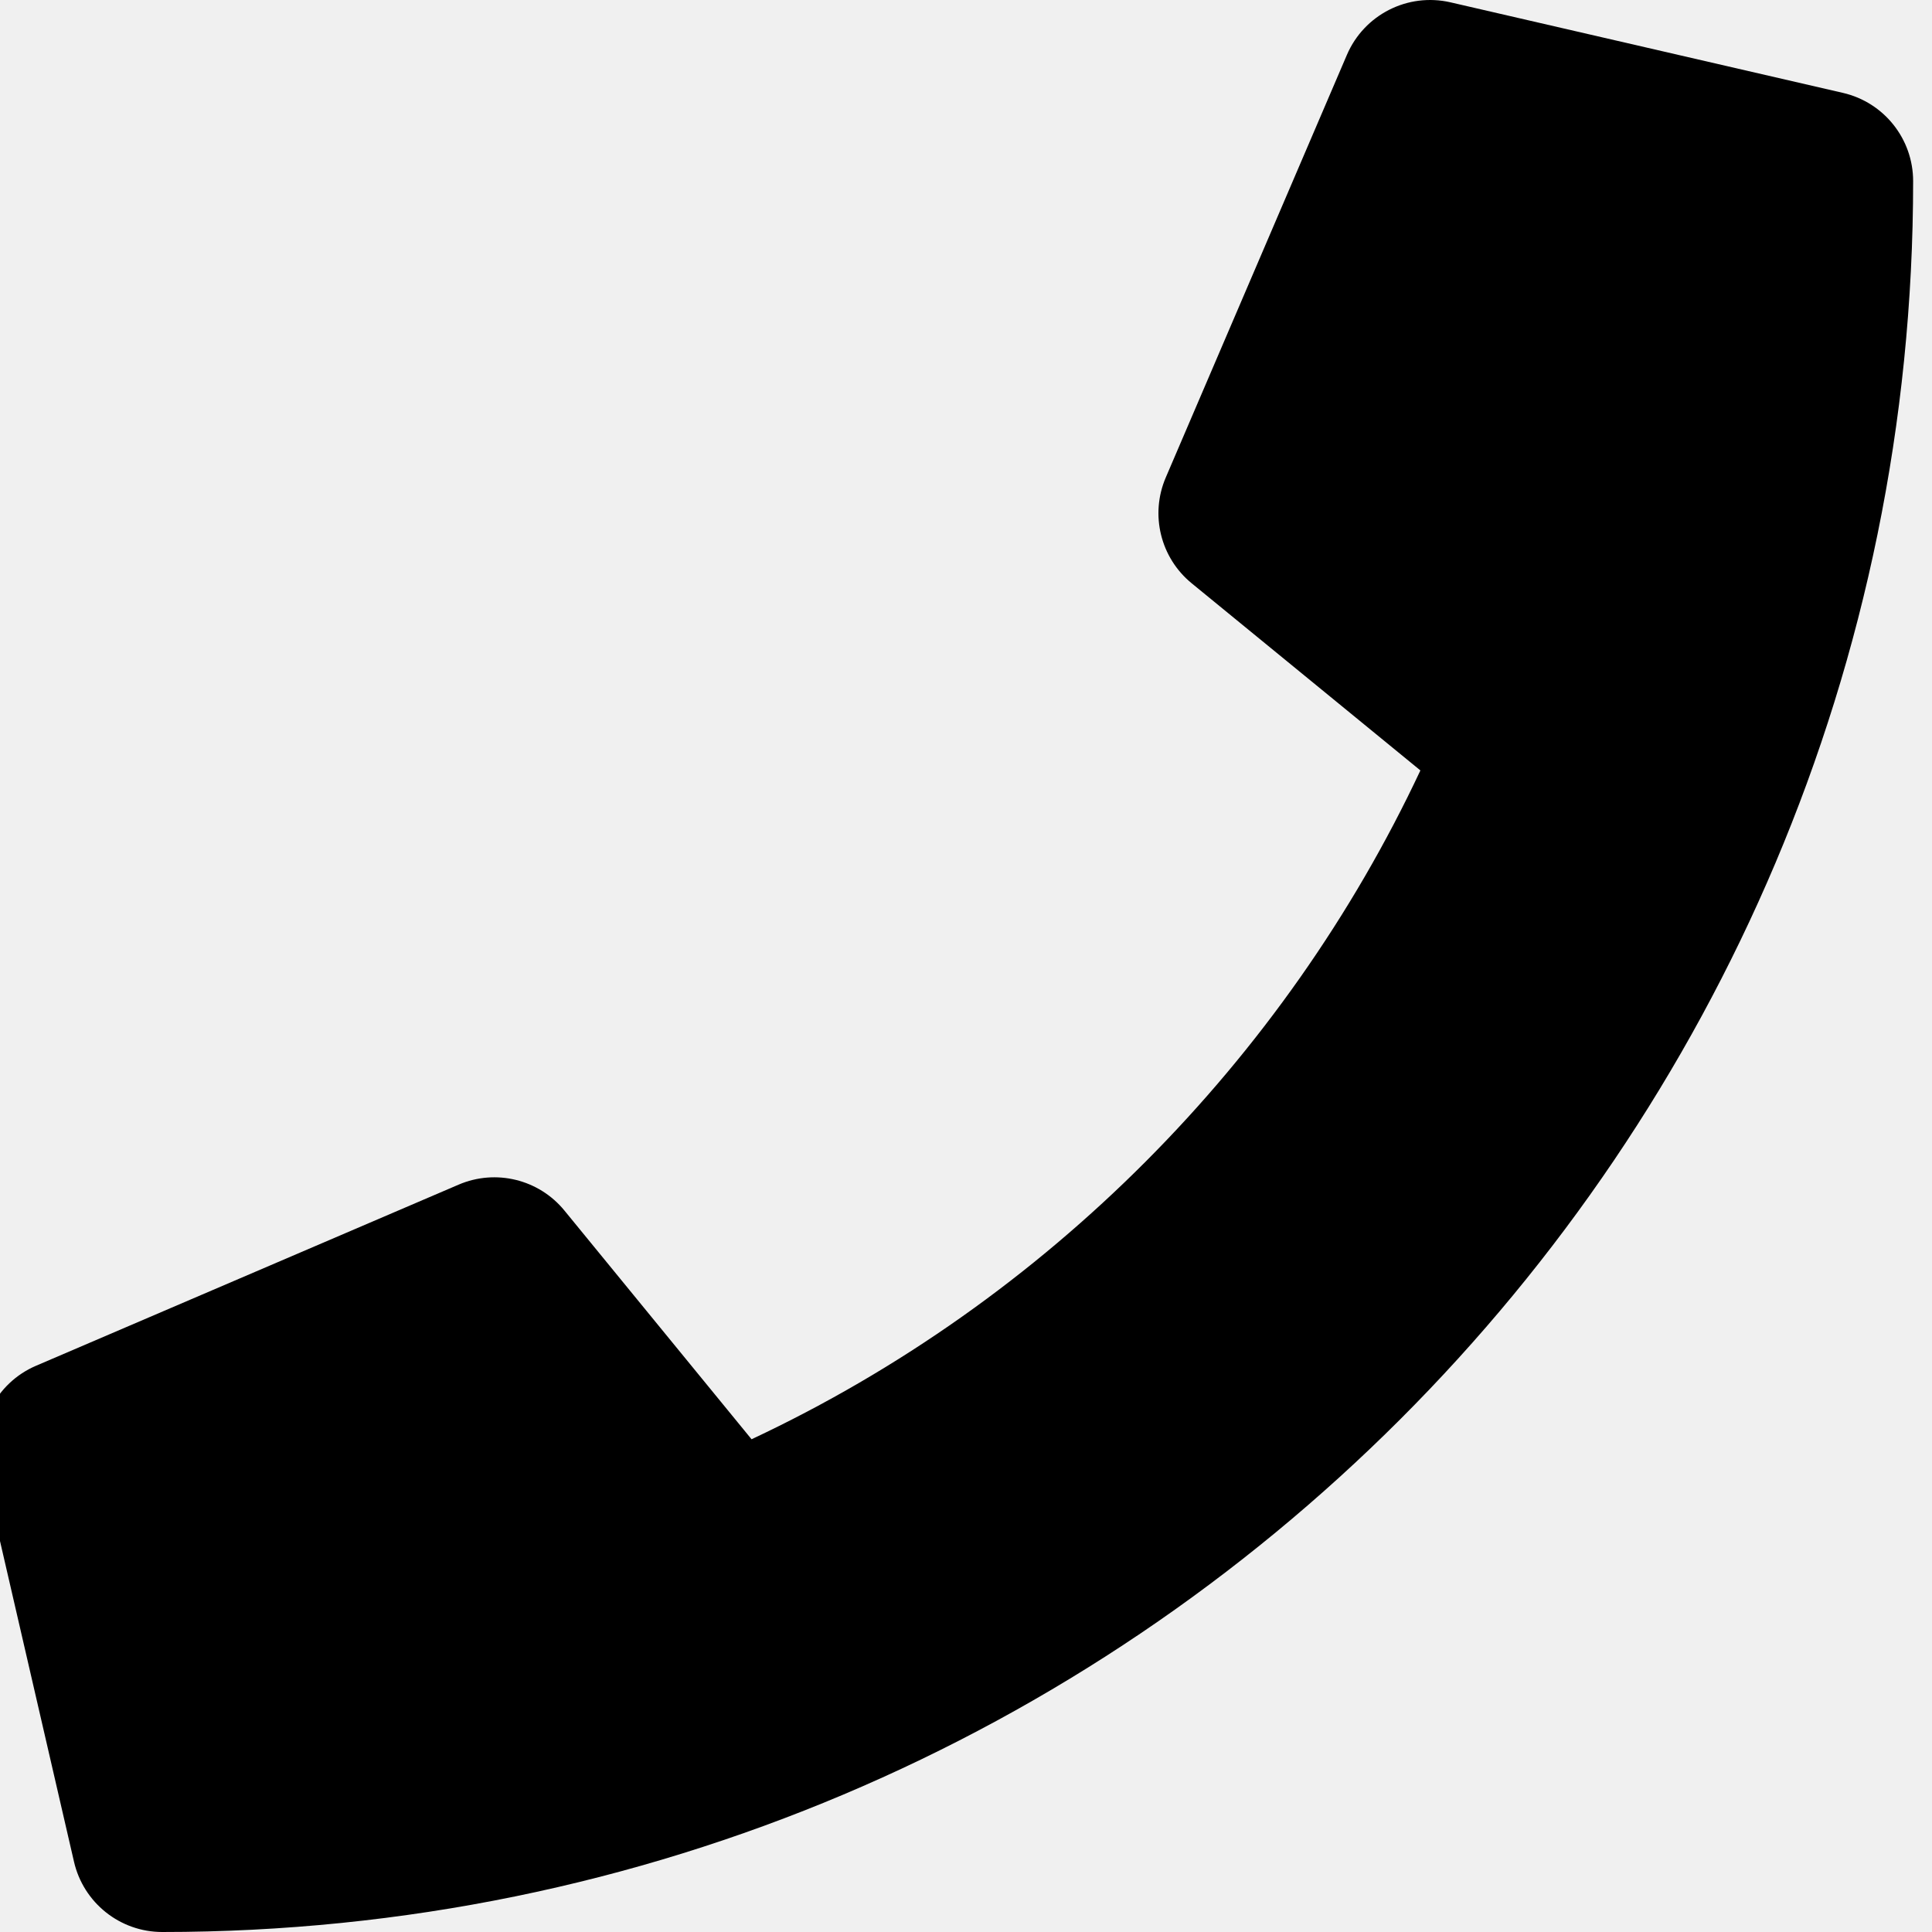
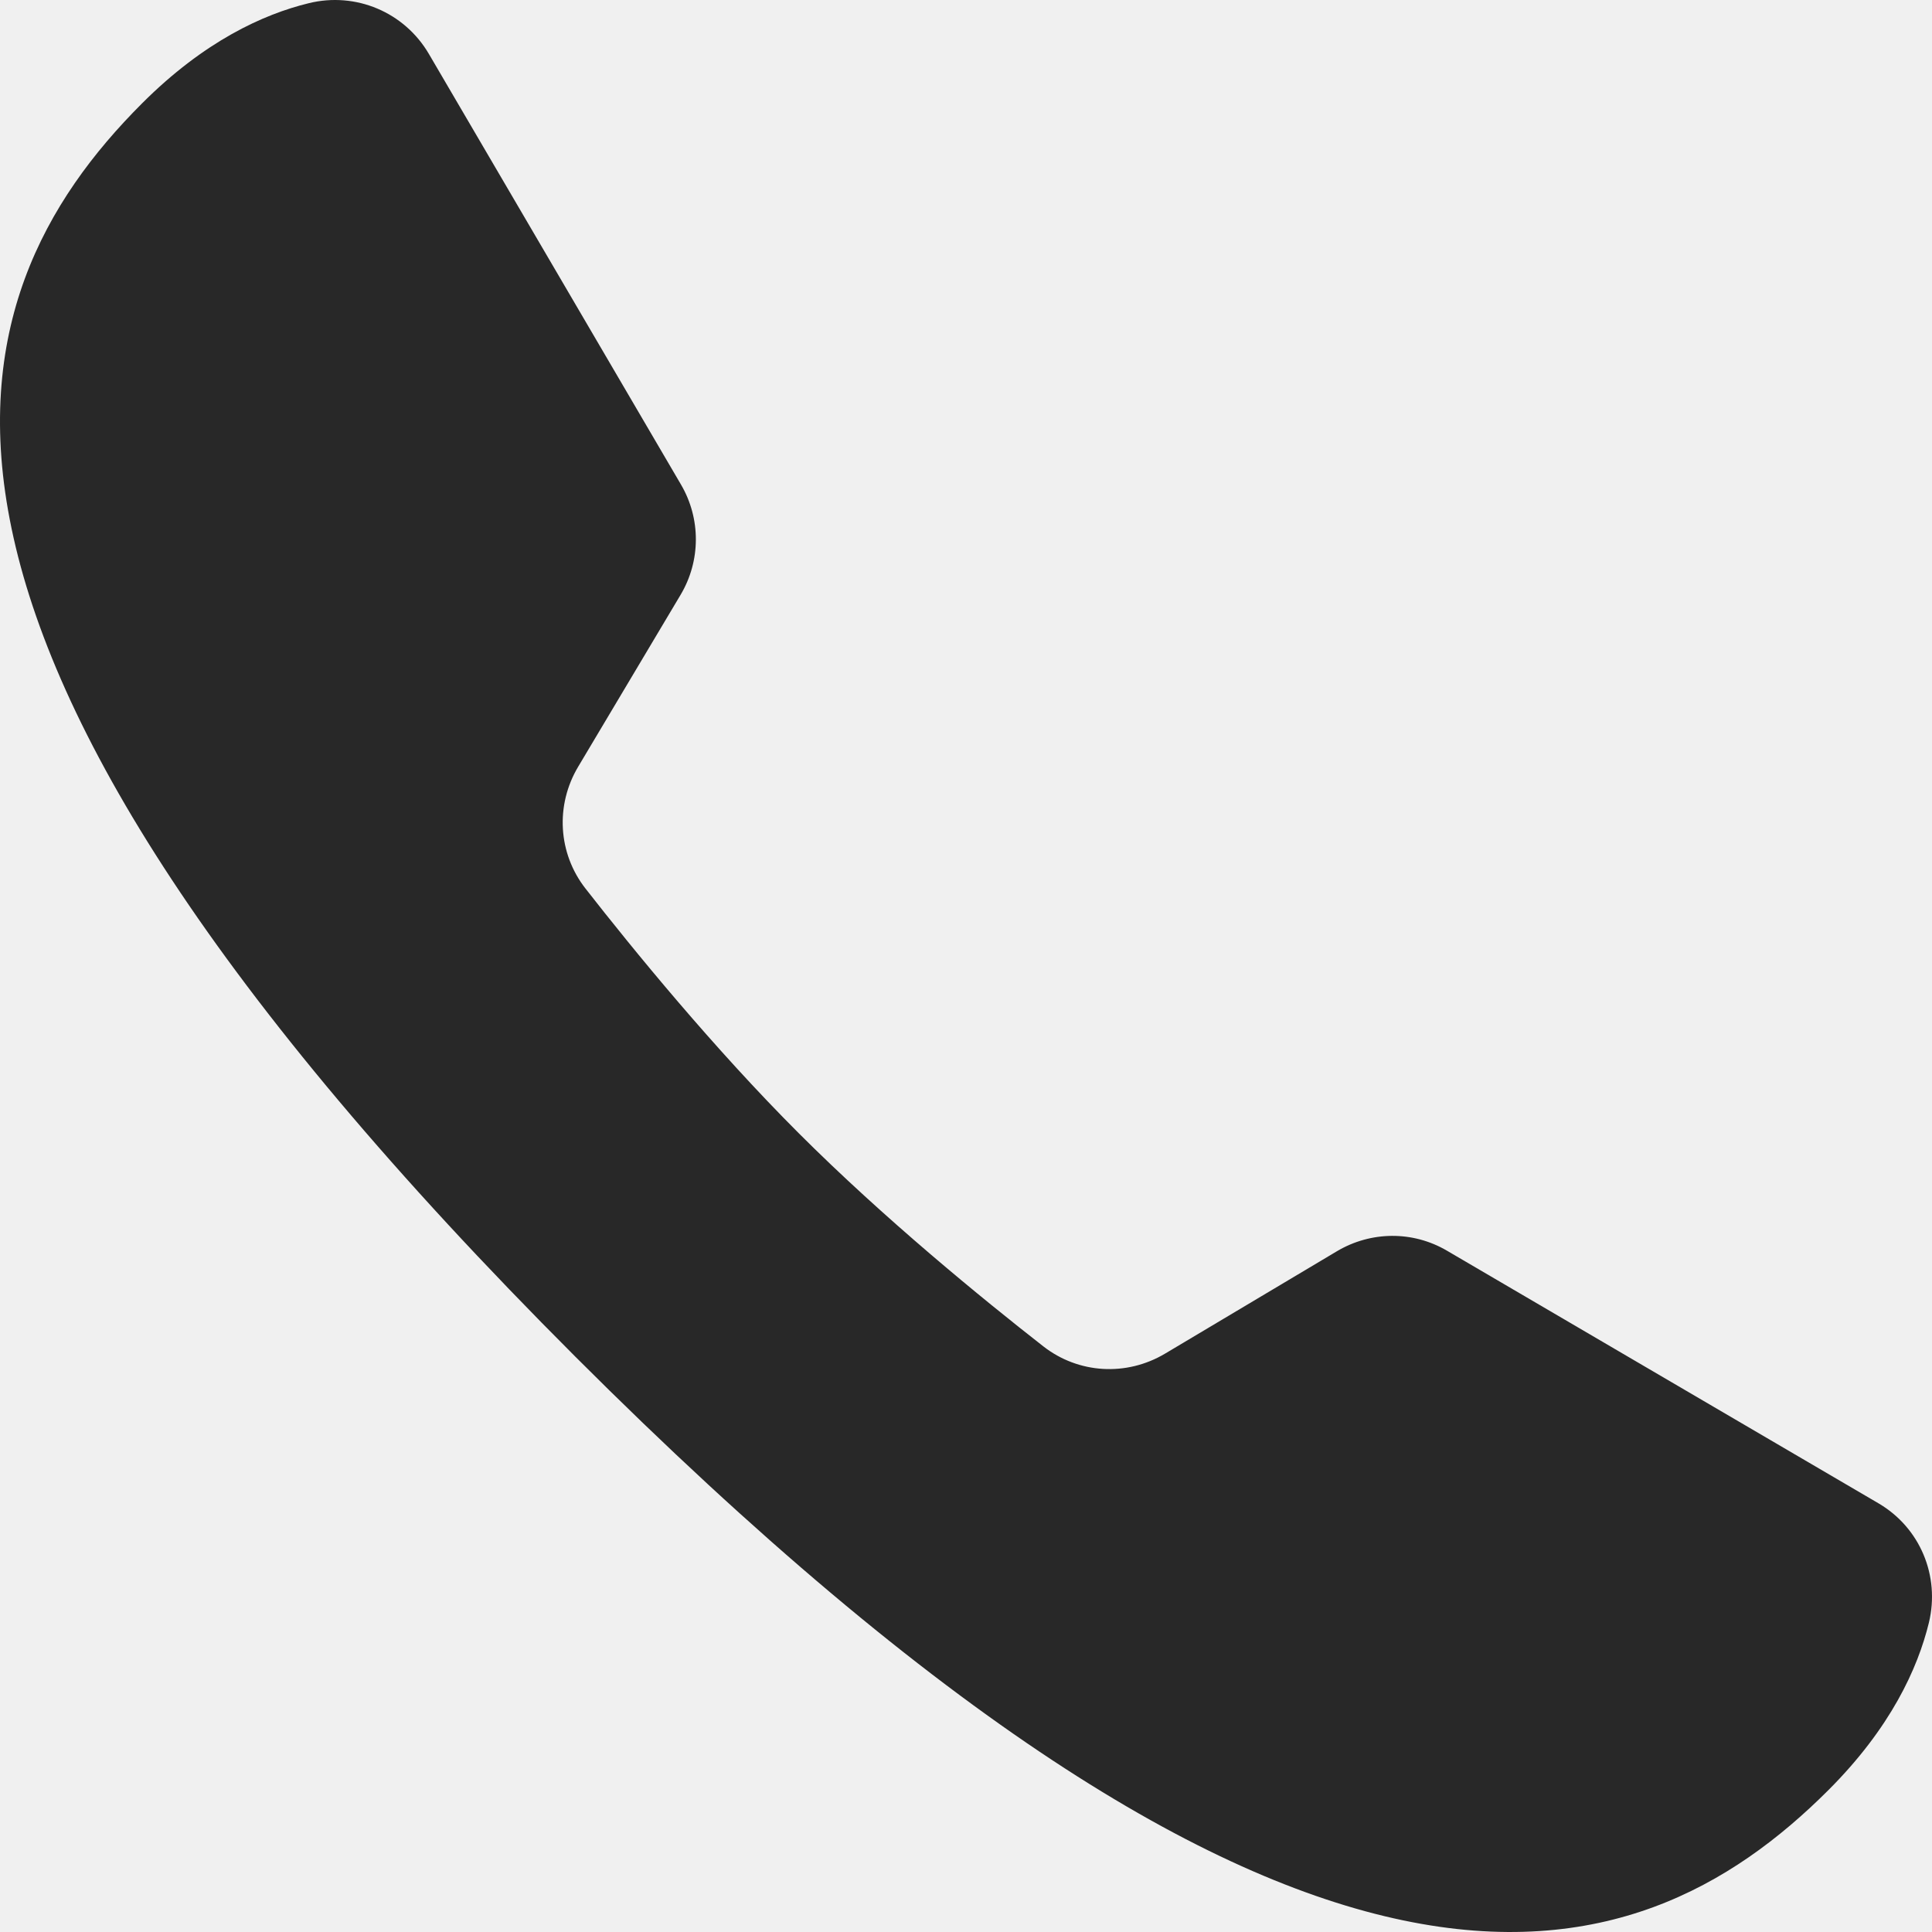
- <svg xmlns="http://www.w3.org/2000/svg" xmlns:xlink="http://www.w3.org/1999/xlink" width="512px" height="512px" viewBox="0 0 512 512" version="1.1">
-   <defs>
-     <path d="M488.397,24.615 L384.397,0.618 C373.083,-1.993 361.518,3.87 356.941,14.549 L308.941,126.546 C304.729,136.374 307.527,147.804 315.803,154.575 L376.42,204.171 C340.447,280.846 277.482,344.679 199.171,381.419 L149.575,320.803 C142.804,312.527 131.374,309.729 121.546,313.941 L9.549,361.941 C-1.127,366.516 -6.994,378.08 -4.382,389.397 L19.615,493.397 C22.109,504.204 31.748,512 43,512 C299.087,512 507,304.468 507,48 C507,36.824 499.286,27.127 488.397,24.615 Z" id="path-1" />
-   </defs>
+ <svg xmlns="http://www.w3.org/2000/svg" width="512px" height="512px" viewBox="0 0 512 512" version="1.1">
  <g id="phone" stroke="none" stroke-width="1" fill="none" fill-rule="evenodd">
-     <mask id="mask-2" fill="white">
-       <use xlink:href="#path-1" />
-     </mask>
-     <use id="Mask" fill="#000000" xlink:href="#path-1" />
+     <path d="M383.44,331.434 C374.403,326.136 363.295,326.247 354.301,331.589 L308.756,358.725 C298.56,364.802 285.827,364.09 276.478,356.789 C260.317,344.167 234.294,322.93 211.655,300.291 C189.016,277.652 167.779,251.629 155.157,235.468 C147.856,226.118 147.143,213.385 153.22,203.19 L180.356,157.644 C185.721,148.651 185.766,137.454 180.468,128.416 L113.641,14.263 C107.163,3.222 94.296,-2.21 81.853,0.84 C69.765,3.778 54.071,10.946 37.621,27.419 C-13.89,78.931 -41.249,165.814 152.464,359.527 C346.176,553.239 433.037,525.903 484.571,474.37 C501.066,457.874 508.212,442.158 511.172,430.049 C514.177,417.627 508.835,404.849 497.816,398.394 C470.302,382.299 410.955,347.55 383.44,331.434 Z" id="Path" fill="#282828" />
  </g>
</svg>
